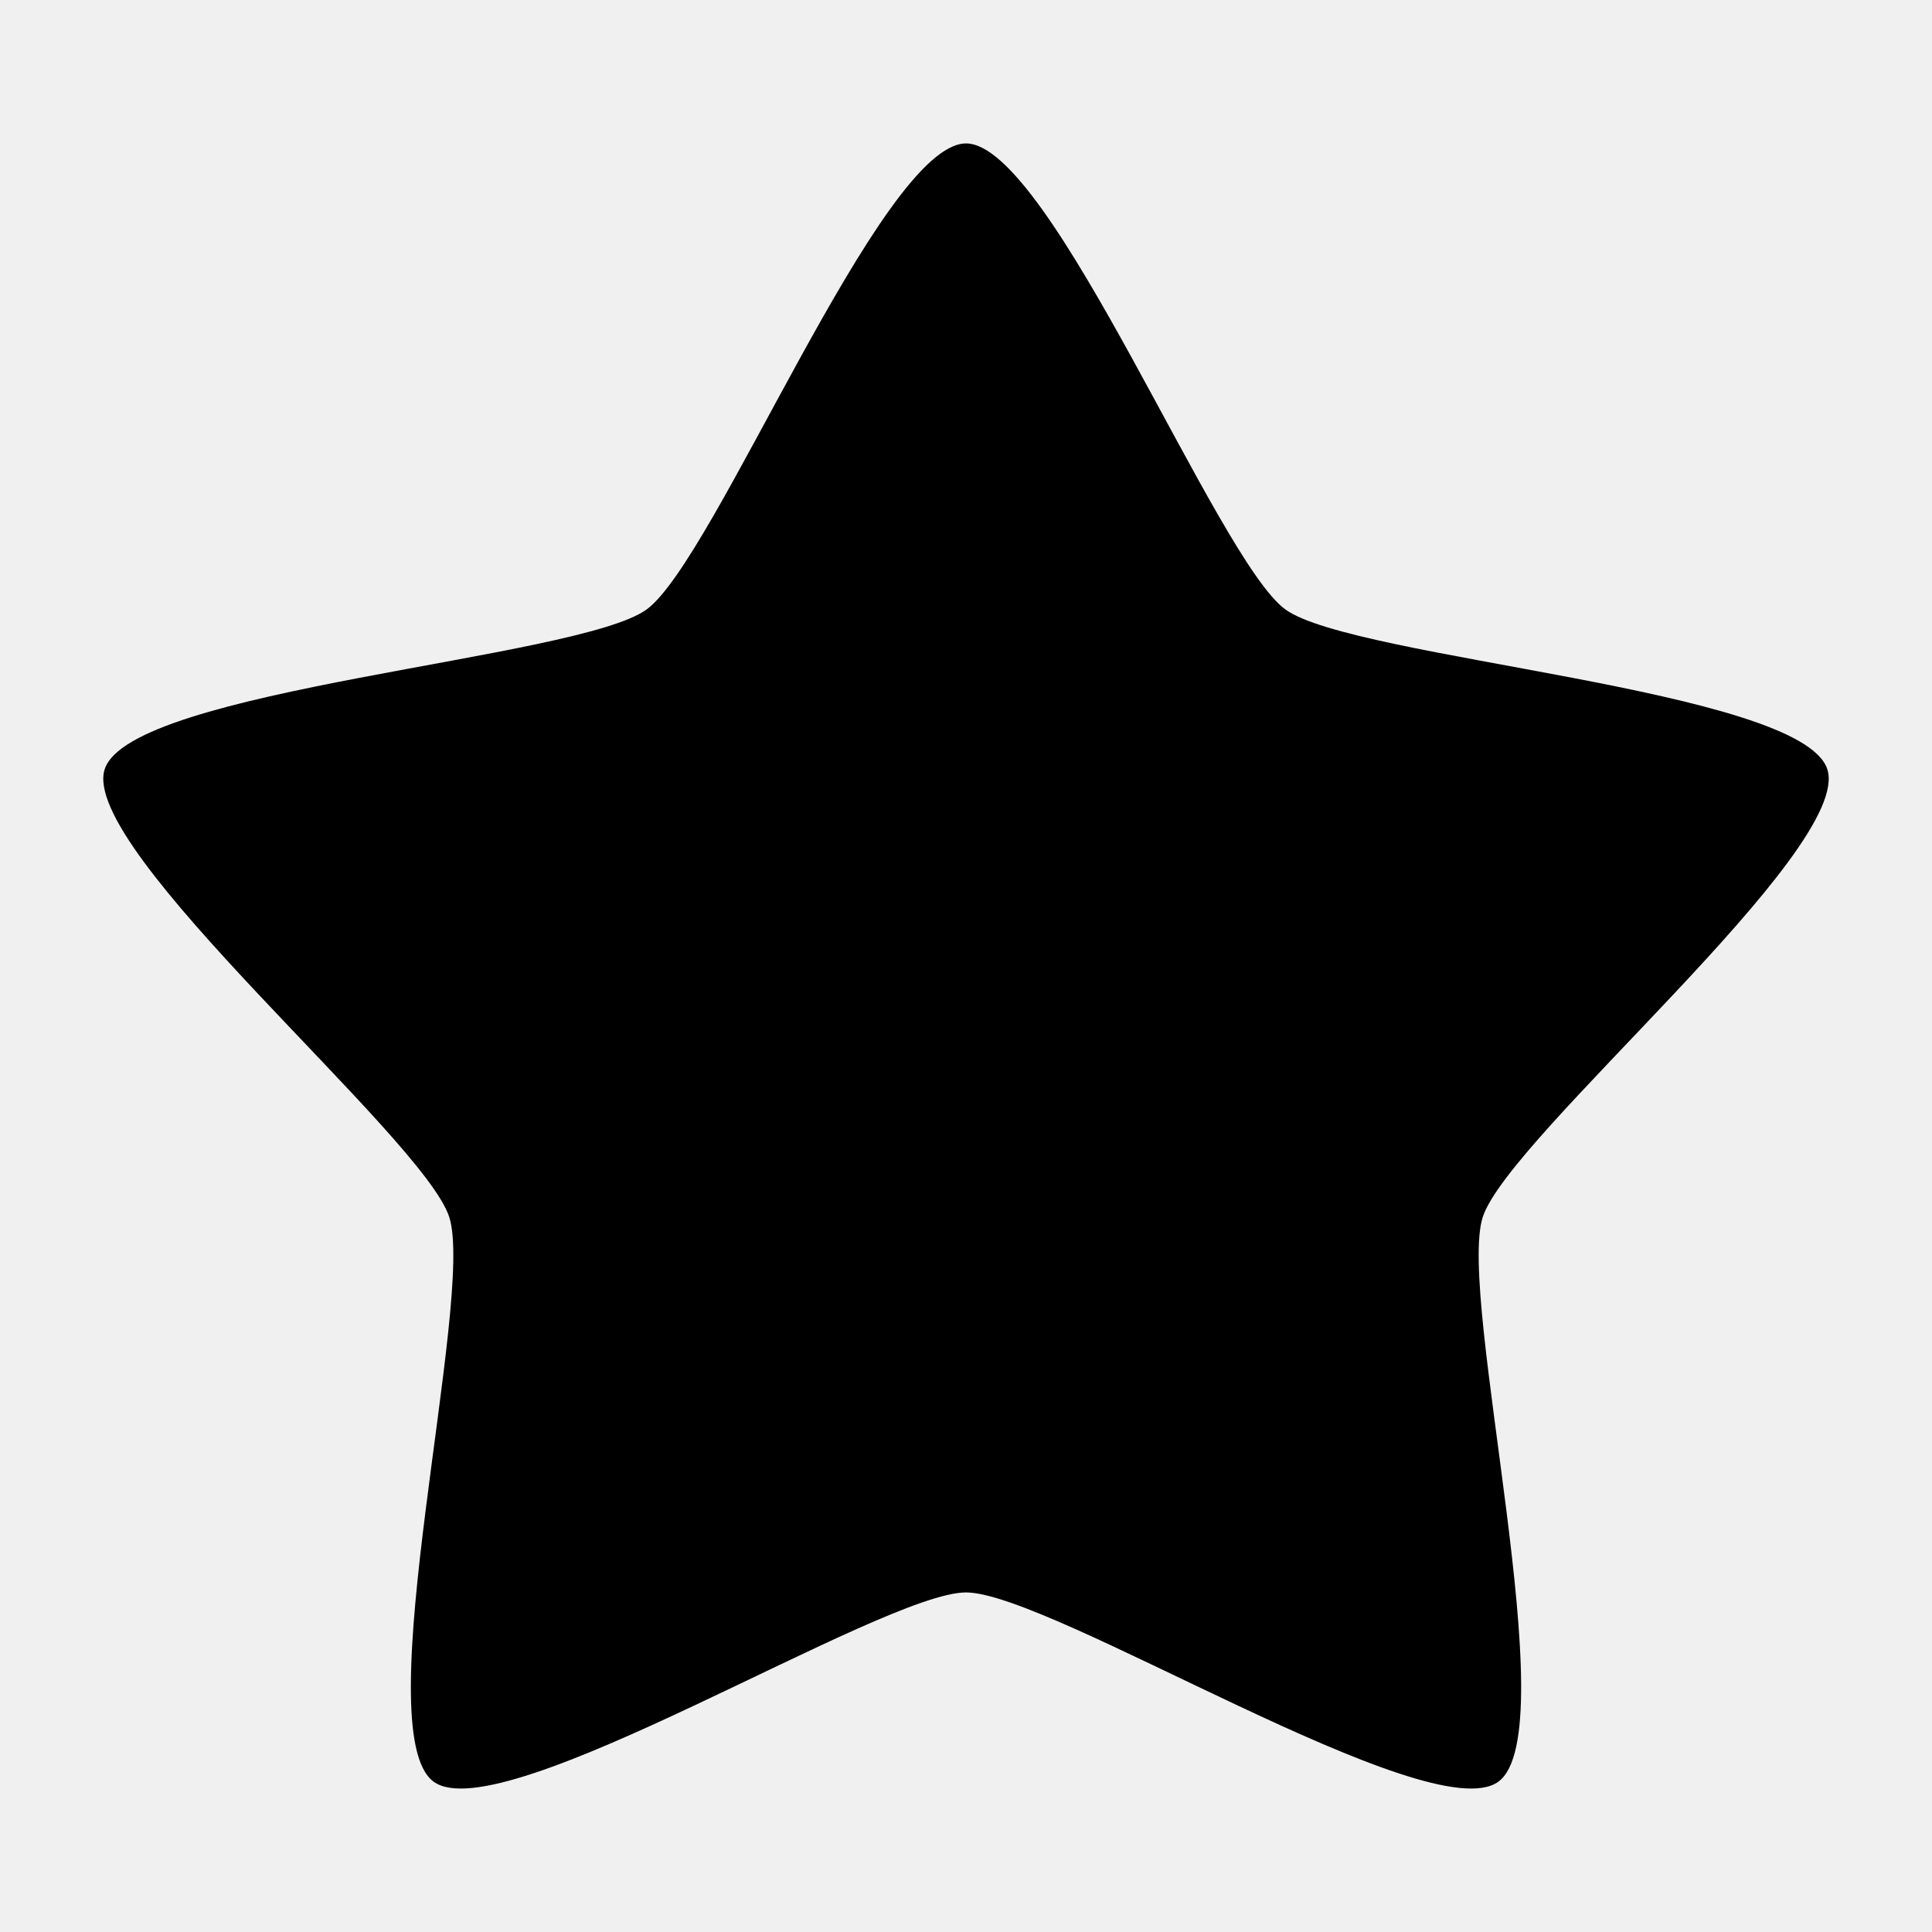
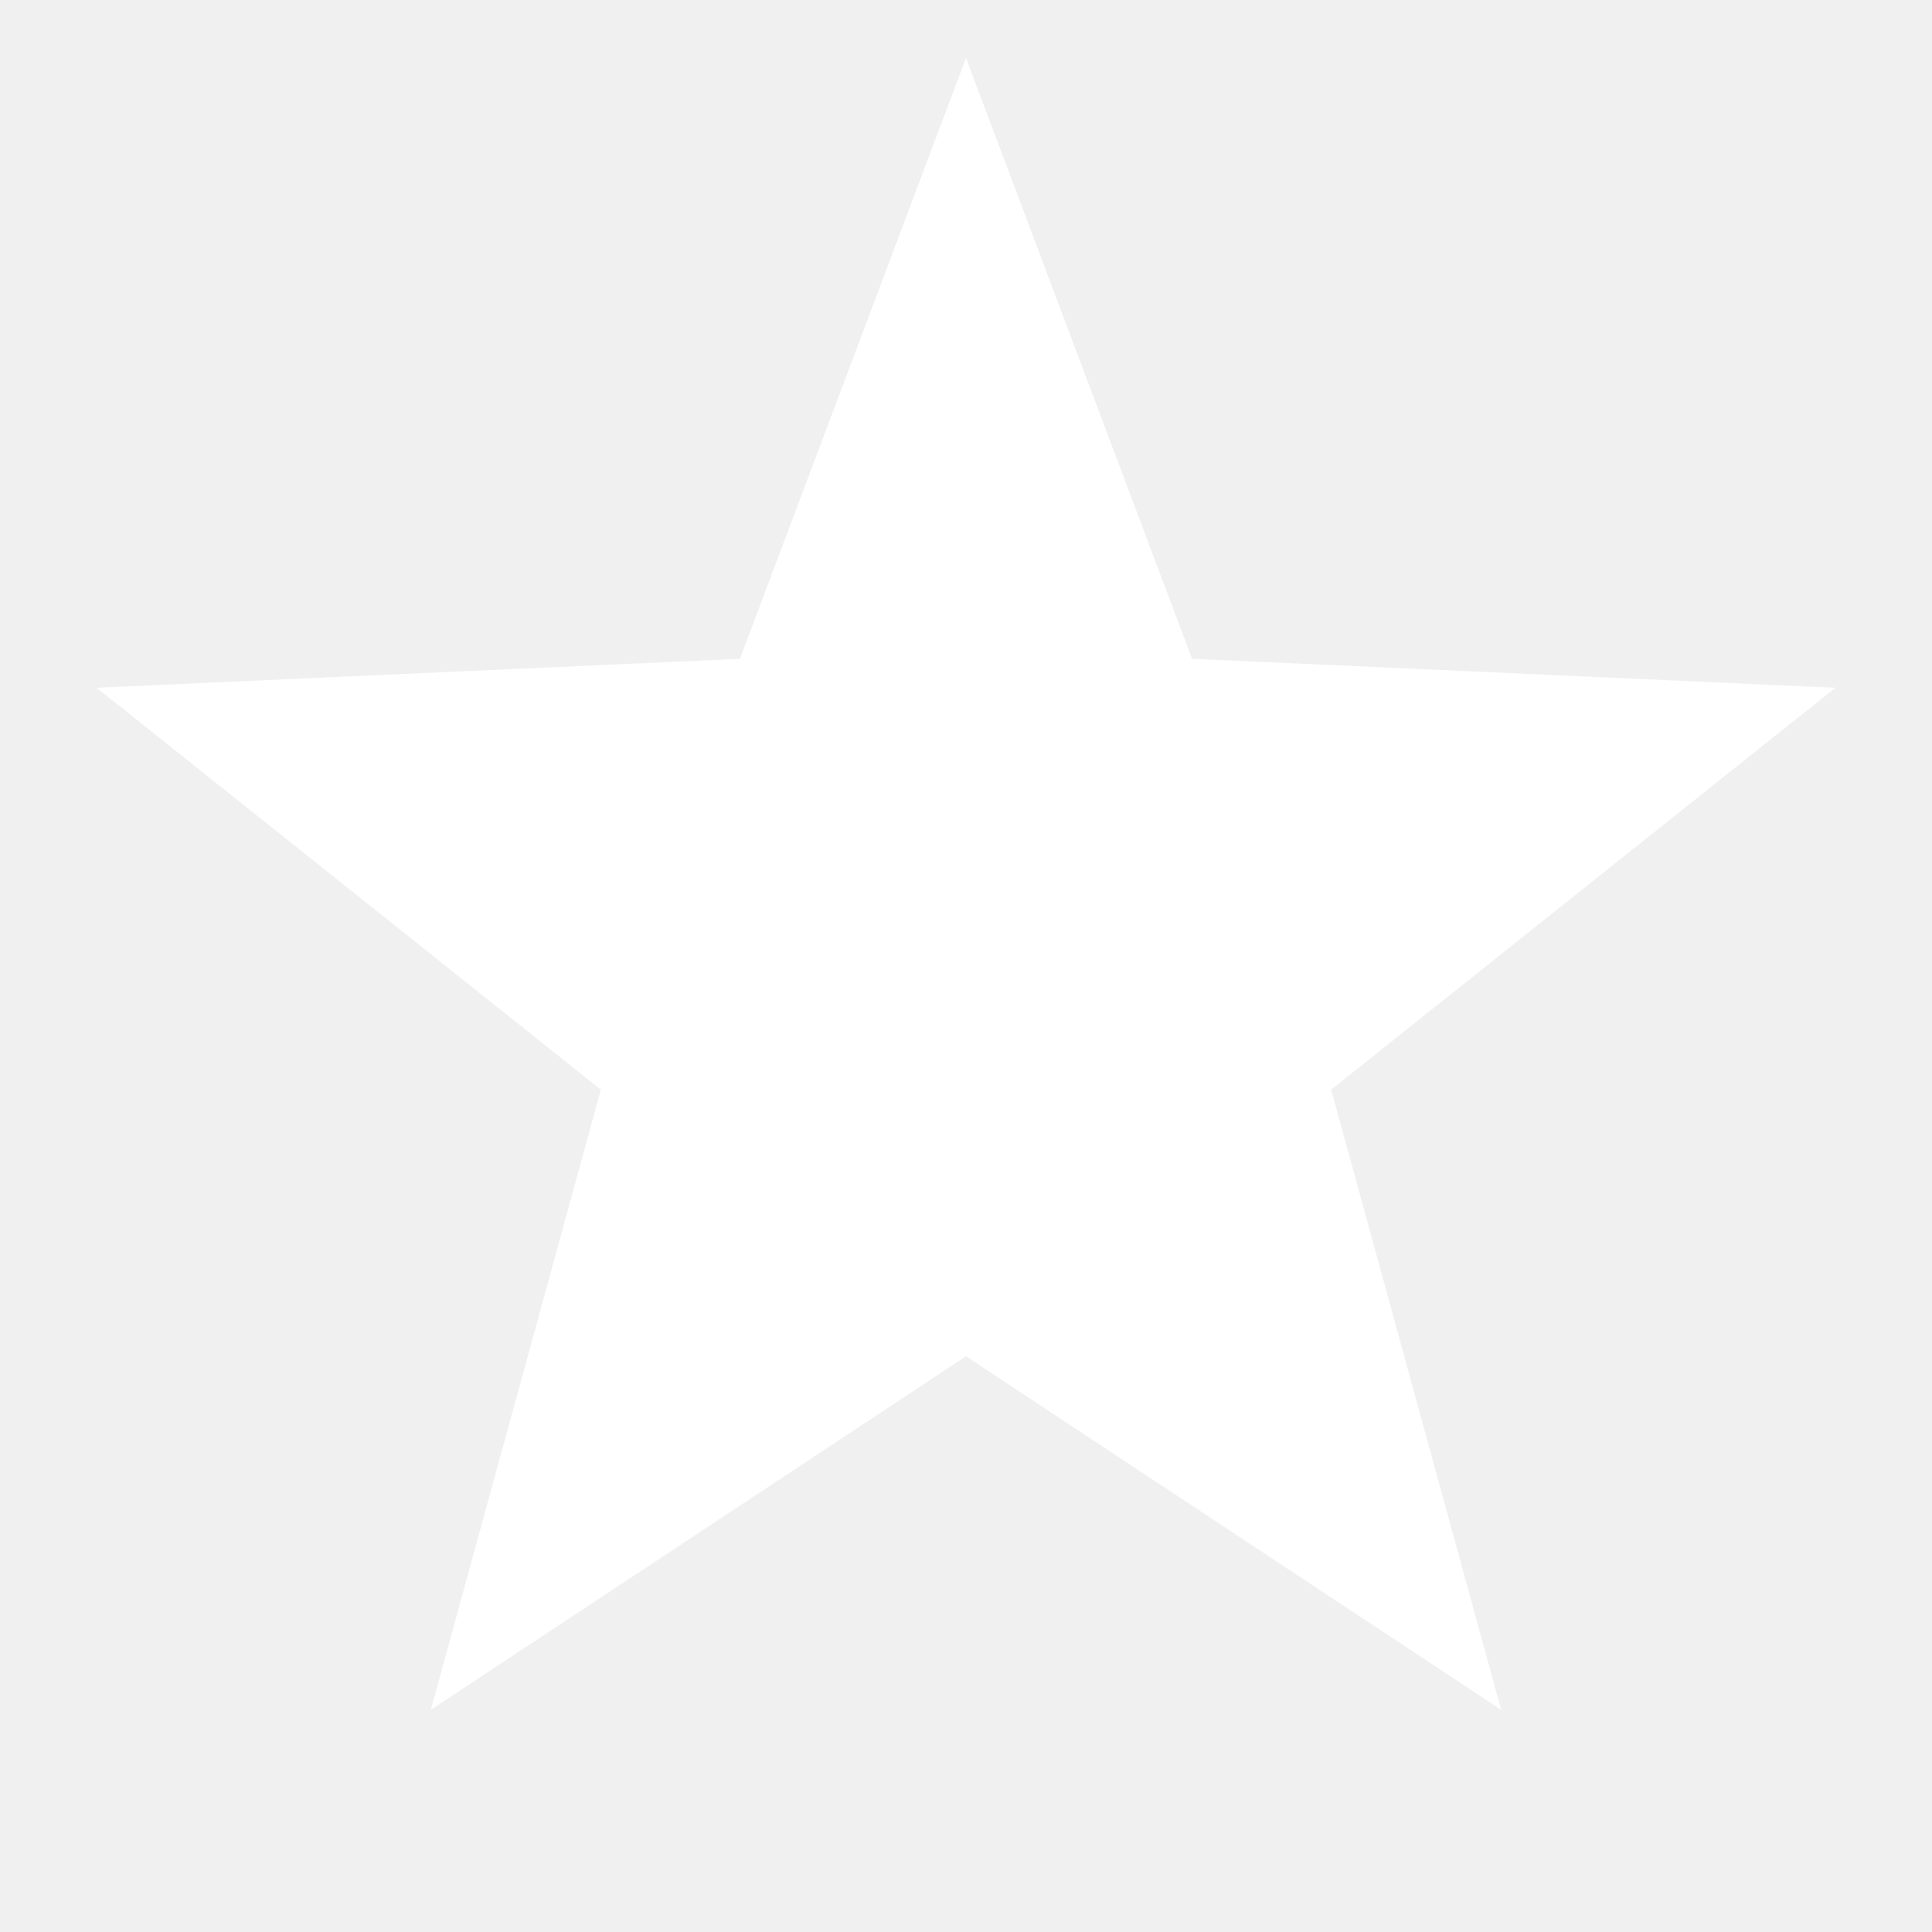
- <svg xmlns="http://www.w3.org/2000/svg" width="800px" height="800px" viewBox="0 0 512 512">
-   <path fill="#000000" d="M256 38.013c-22.458 0-66.472 110.3-84.64 123.502-18.17 13.2-136.674 20.975-143.614 42.334-6.94 21.358 84.362 97.303 91.302 118.662 6.94 21.36-22.286 136.465-4.116 149.665 18.17 13.2 118.61-50.164 141.068-50.164 22.458 0 122.9 63.365 141.068 50.164 18.17-13.2-11.056-128.306-4.116-149.665 6.94-21.36 98.242-97.304 91.302-118.663-6.94-21.36-125.444-29.134-143.613-42.335-18.168-13.2-62.182-123.502-84.64-123.502z" />
+ <svg xmlns="http://www.w3.org/2000/svg" viewBox="0 0 100 100" role="img" aria-labelledby="star-title">
+   <path fill="#ffffff" d="M50 3 61.7 34.1 95 35.6 68.9 56.4 77.7 88.5 50 70.2 22.3 88.5 31.1 56.4 5 35.6 38.3 34.1Z" />
</svg>
